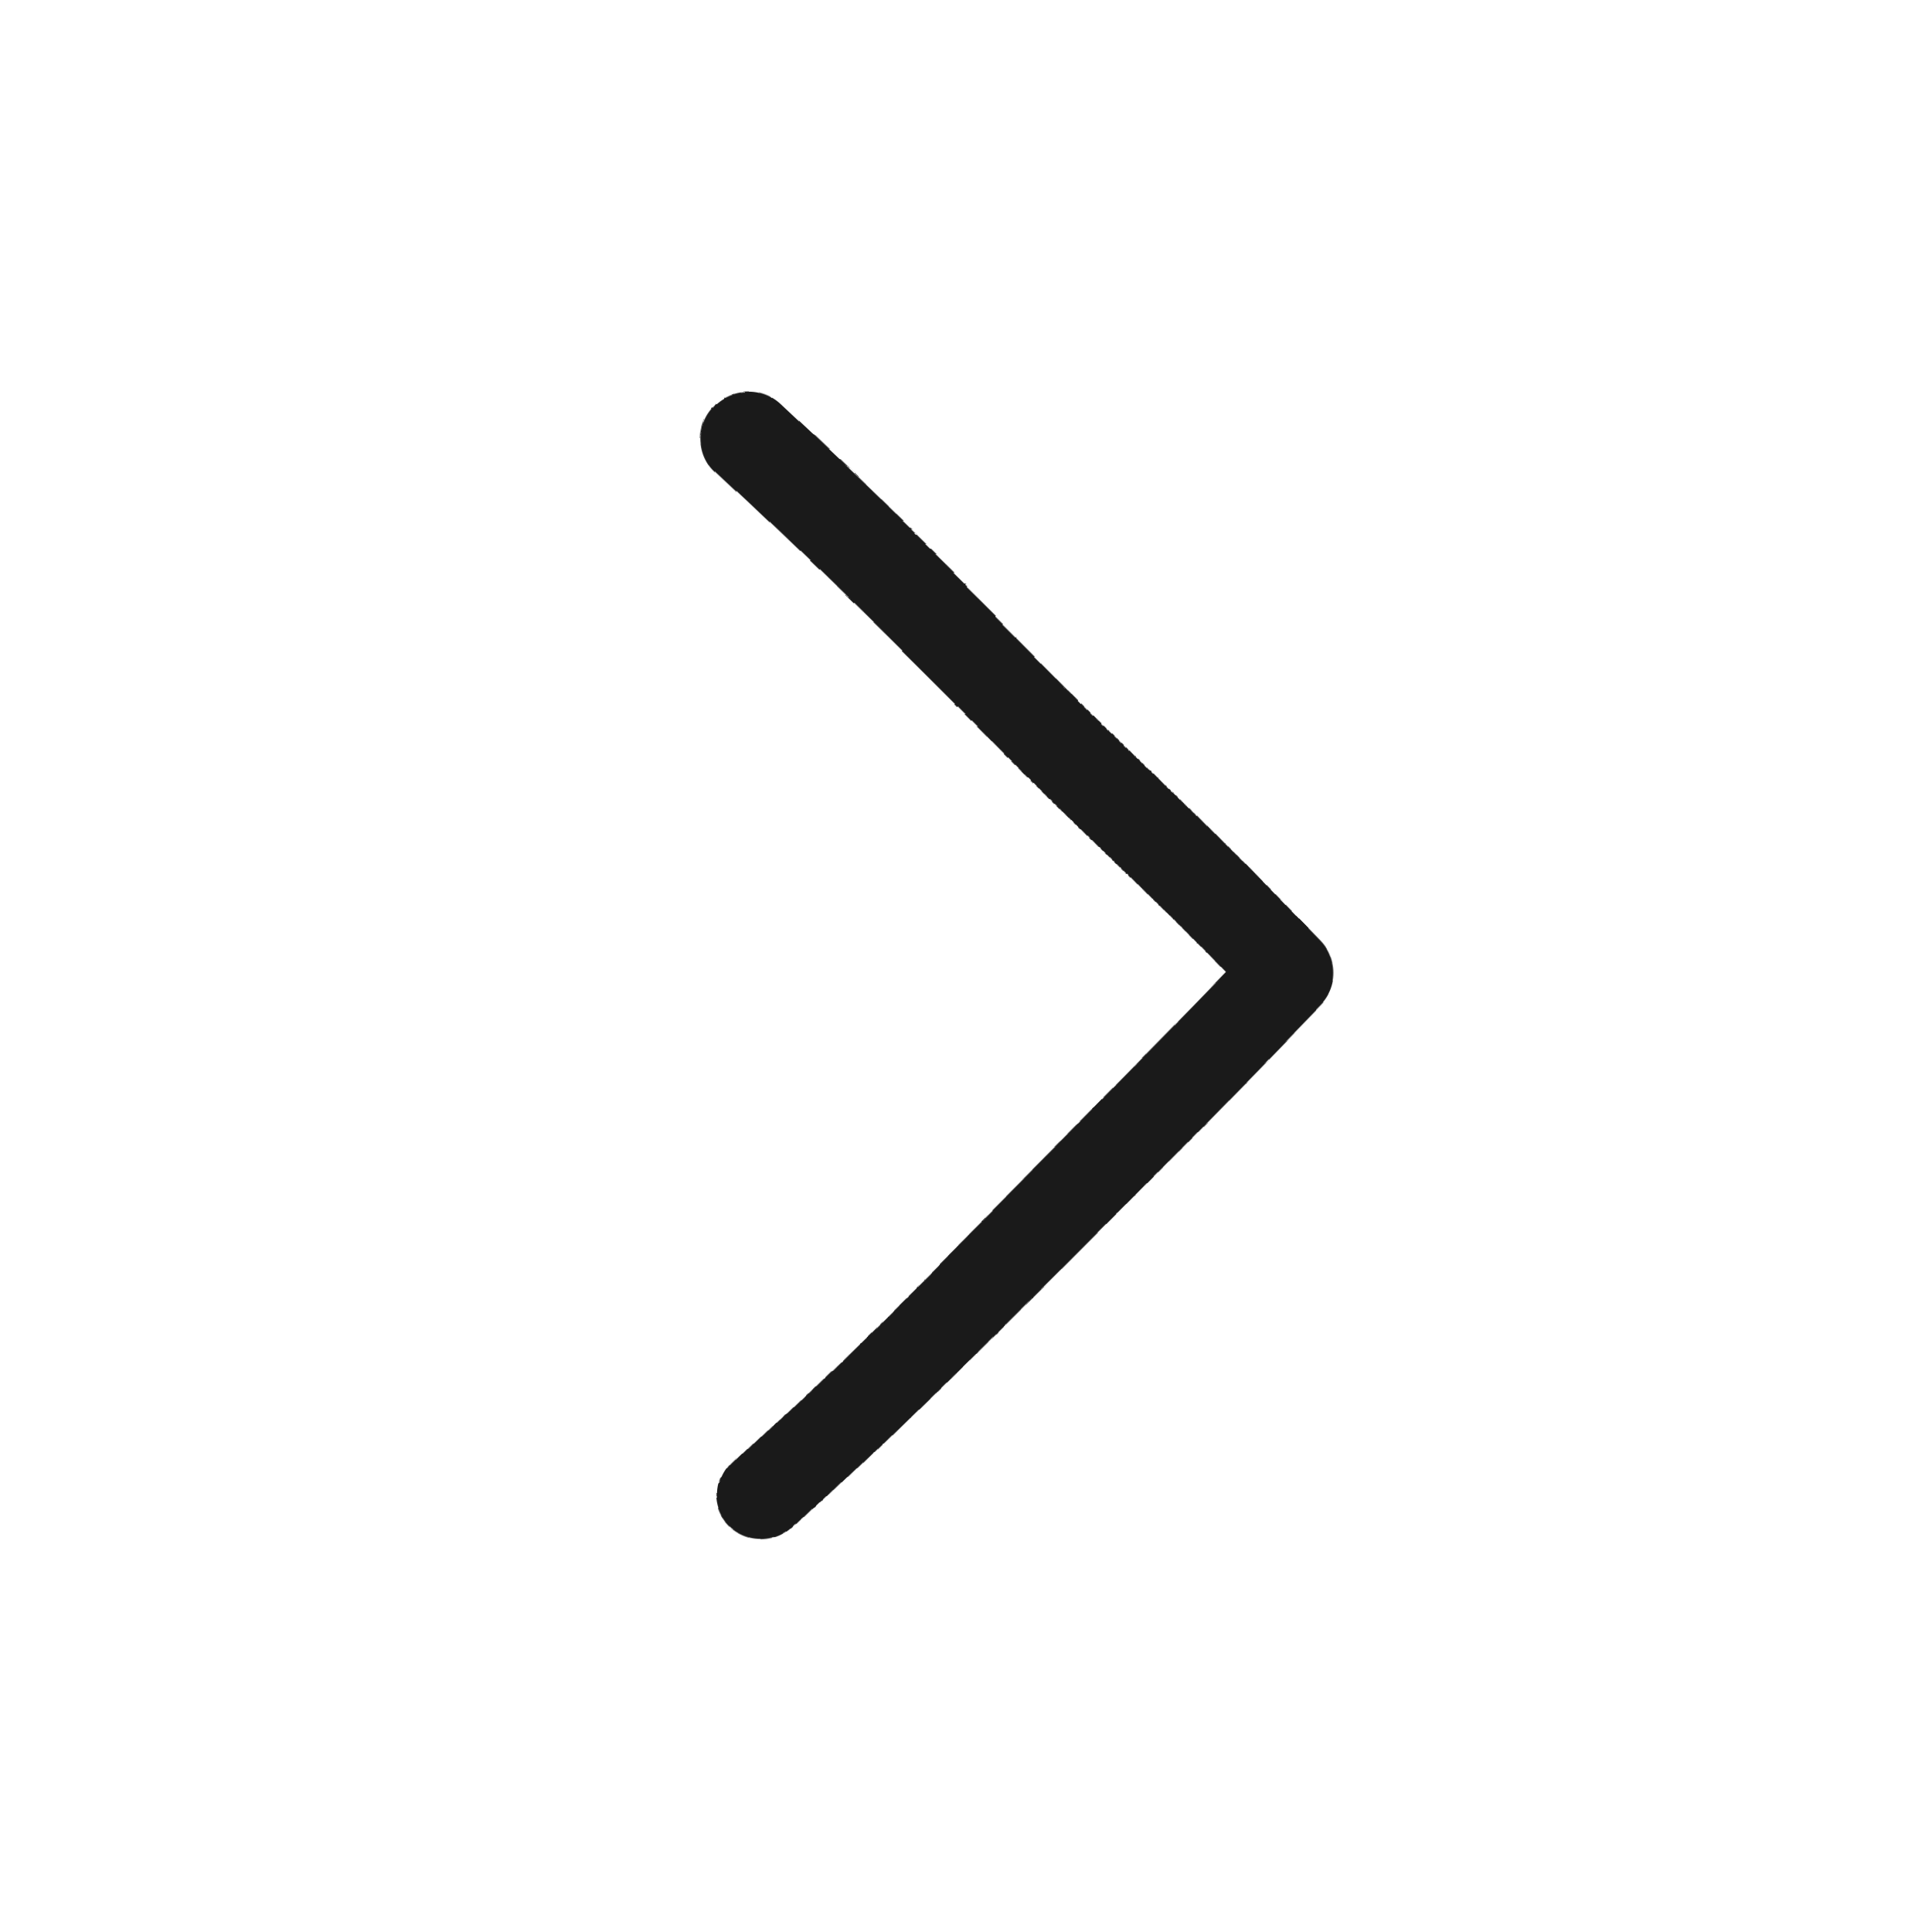
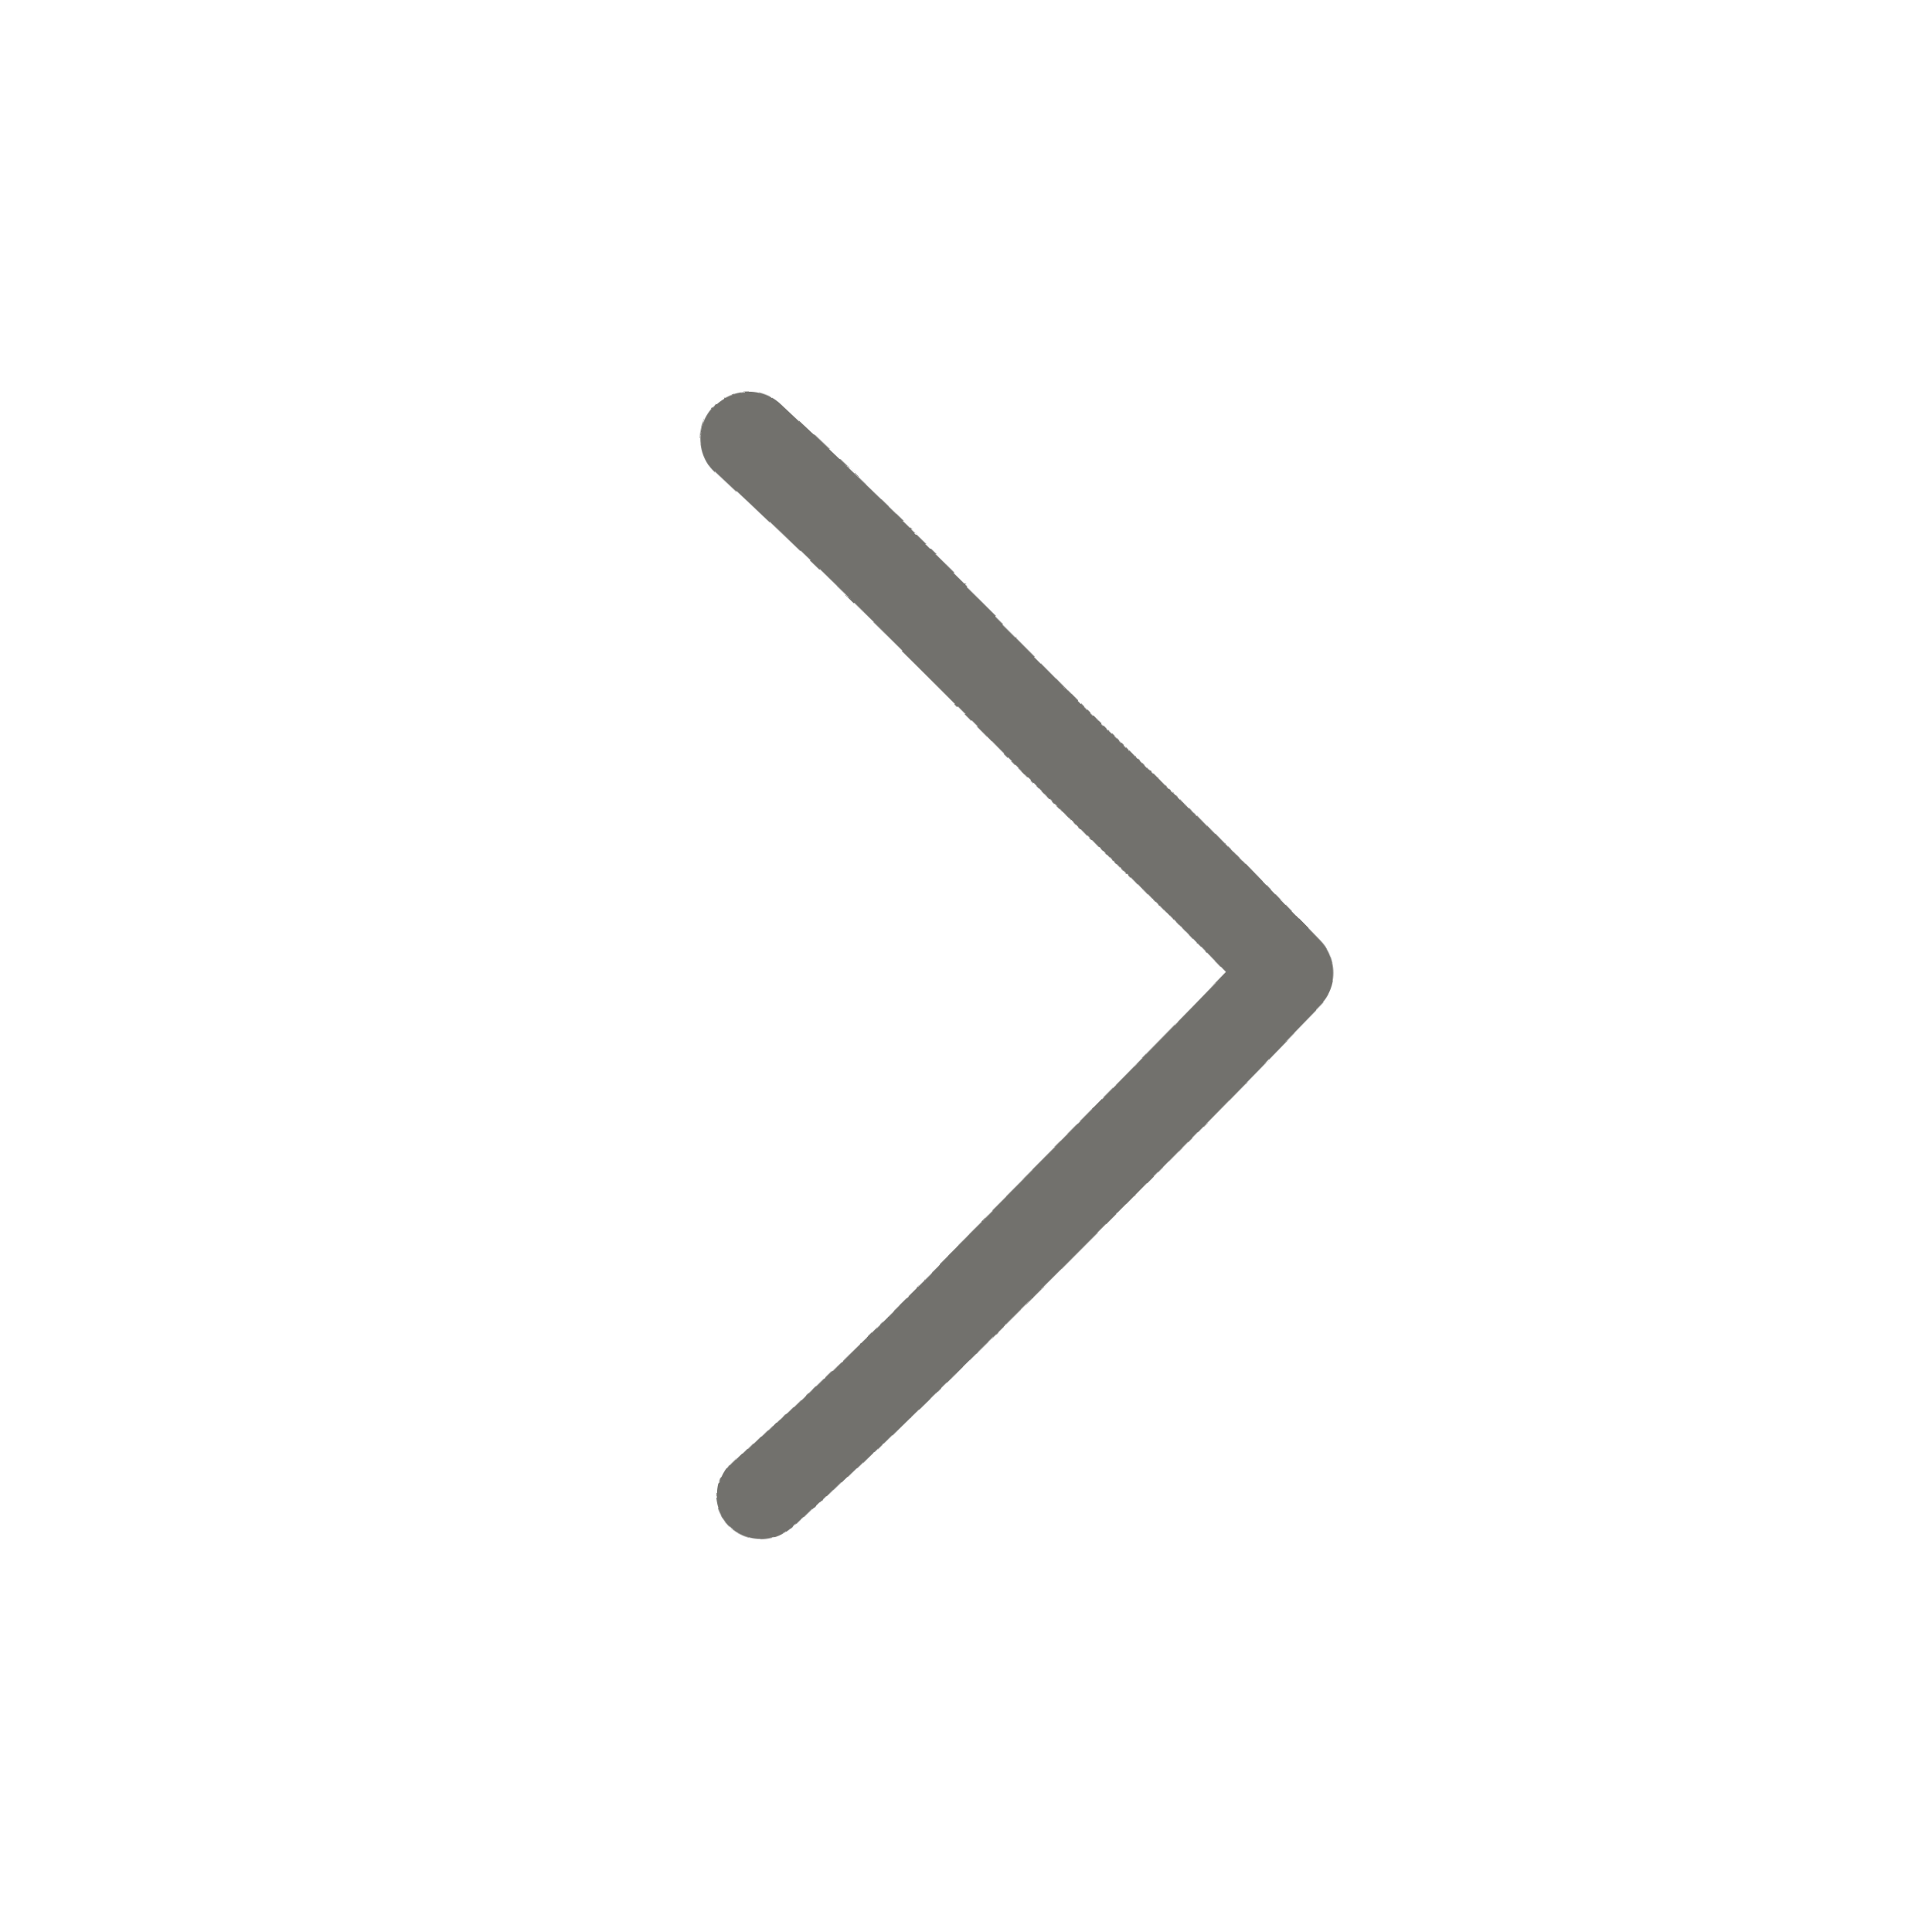
- <svg xmlns="http://www.w3.org/2000/svg" viewBox="0 0 64 64" fill="none" stroke="#1a1a1a" stroke-width="3" stroke-linecap="round" stroke-linejoin="round">
+ <svg xmlns="http://www.w3.org/2000/svg" viewBox="0 0 64 64" fill="none" stroke="#72716d" stroke-width="3" stroke-linecap="round" stroke-linejoin="round">
  <defs>
    <filter id="marker" x="-10%" y="-10%" width="120%" height="120%">
      <feTurbulence type="fractalNoise" baseFrequency="0.03" numOctaves="2" seed="4" />
      <feDisplacementMap in="SourceGraphic" scale="2" xChannelSelector="R" yChannelSelector="G" />
    </filter>
  </defs>
  <g filter="url(#marker)">
    <path d="M24.8 14.4C30.8 20 36.6 26 42.6 32.2 37 38 31.2 43.8 25.2 49.6" />
  </g>
</svg>
